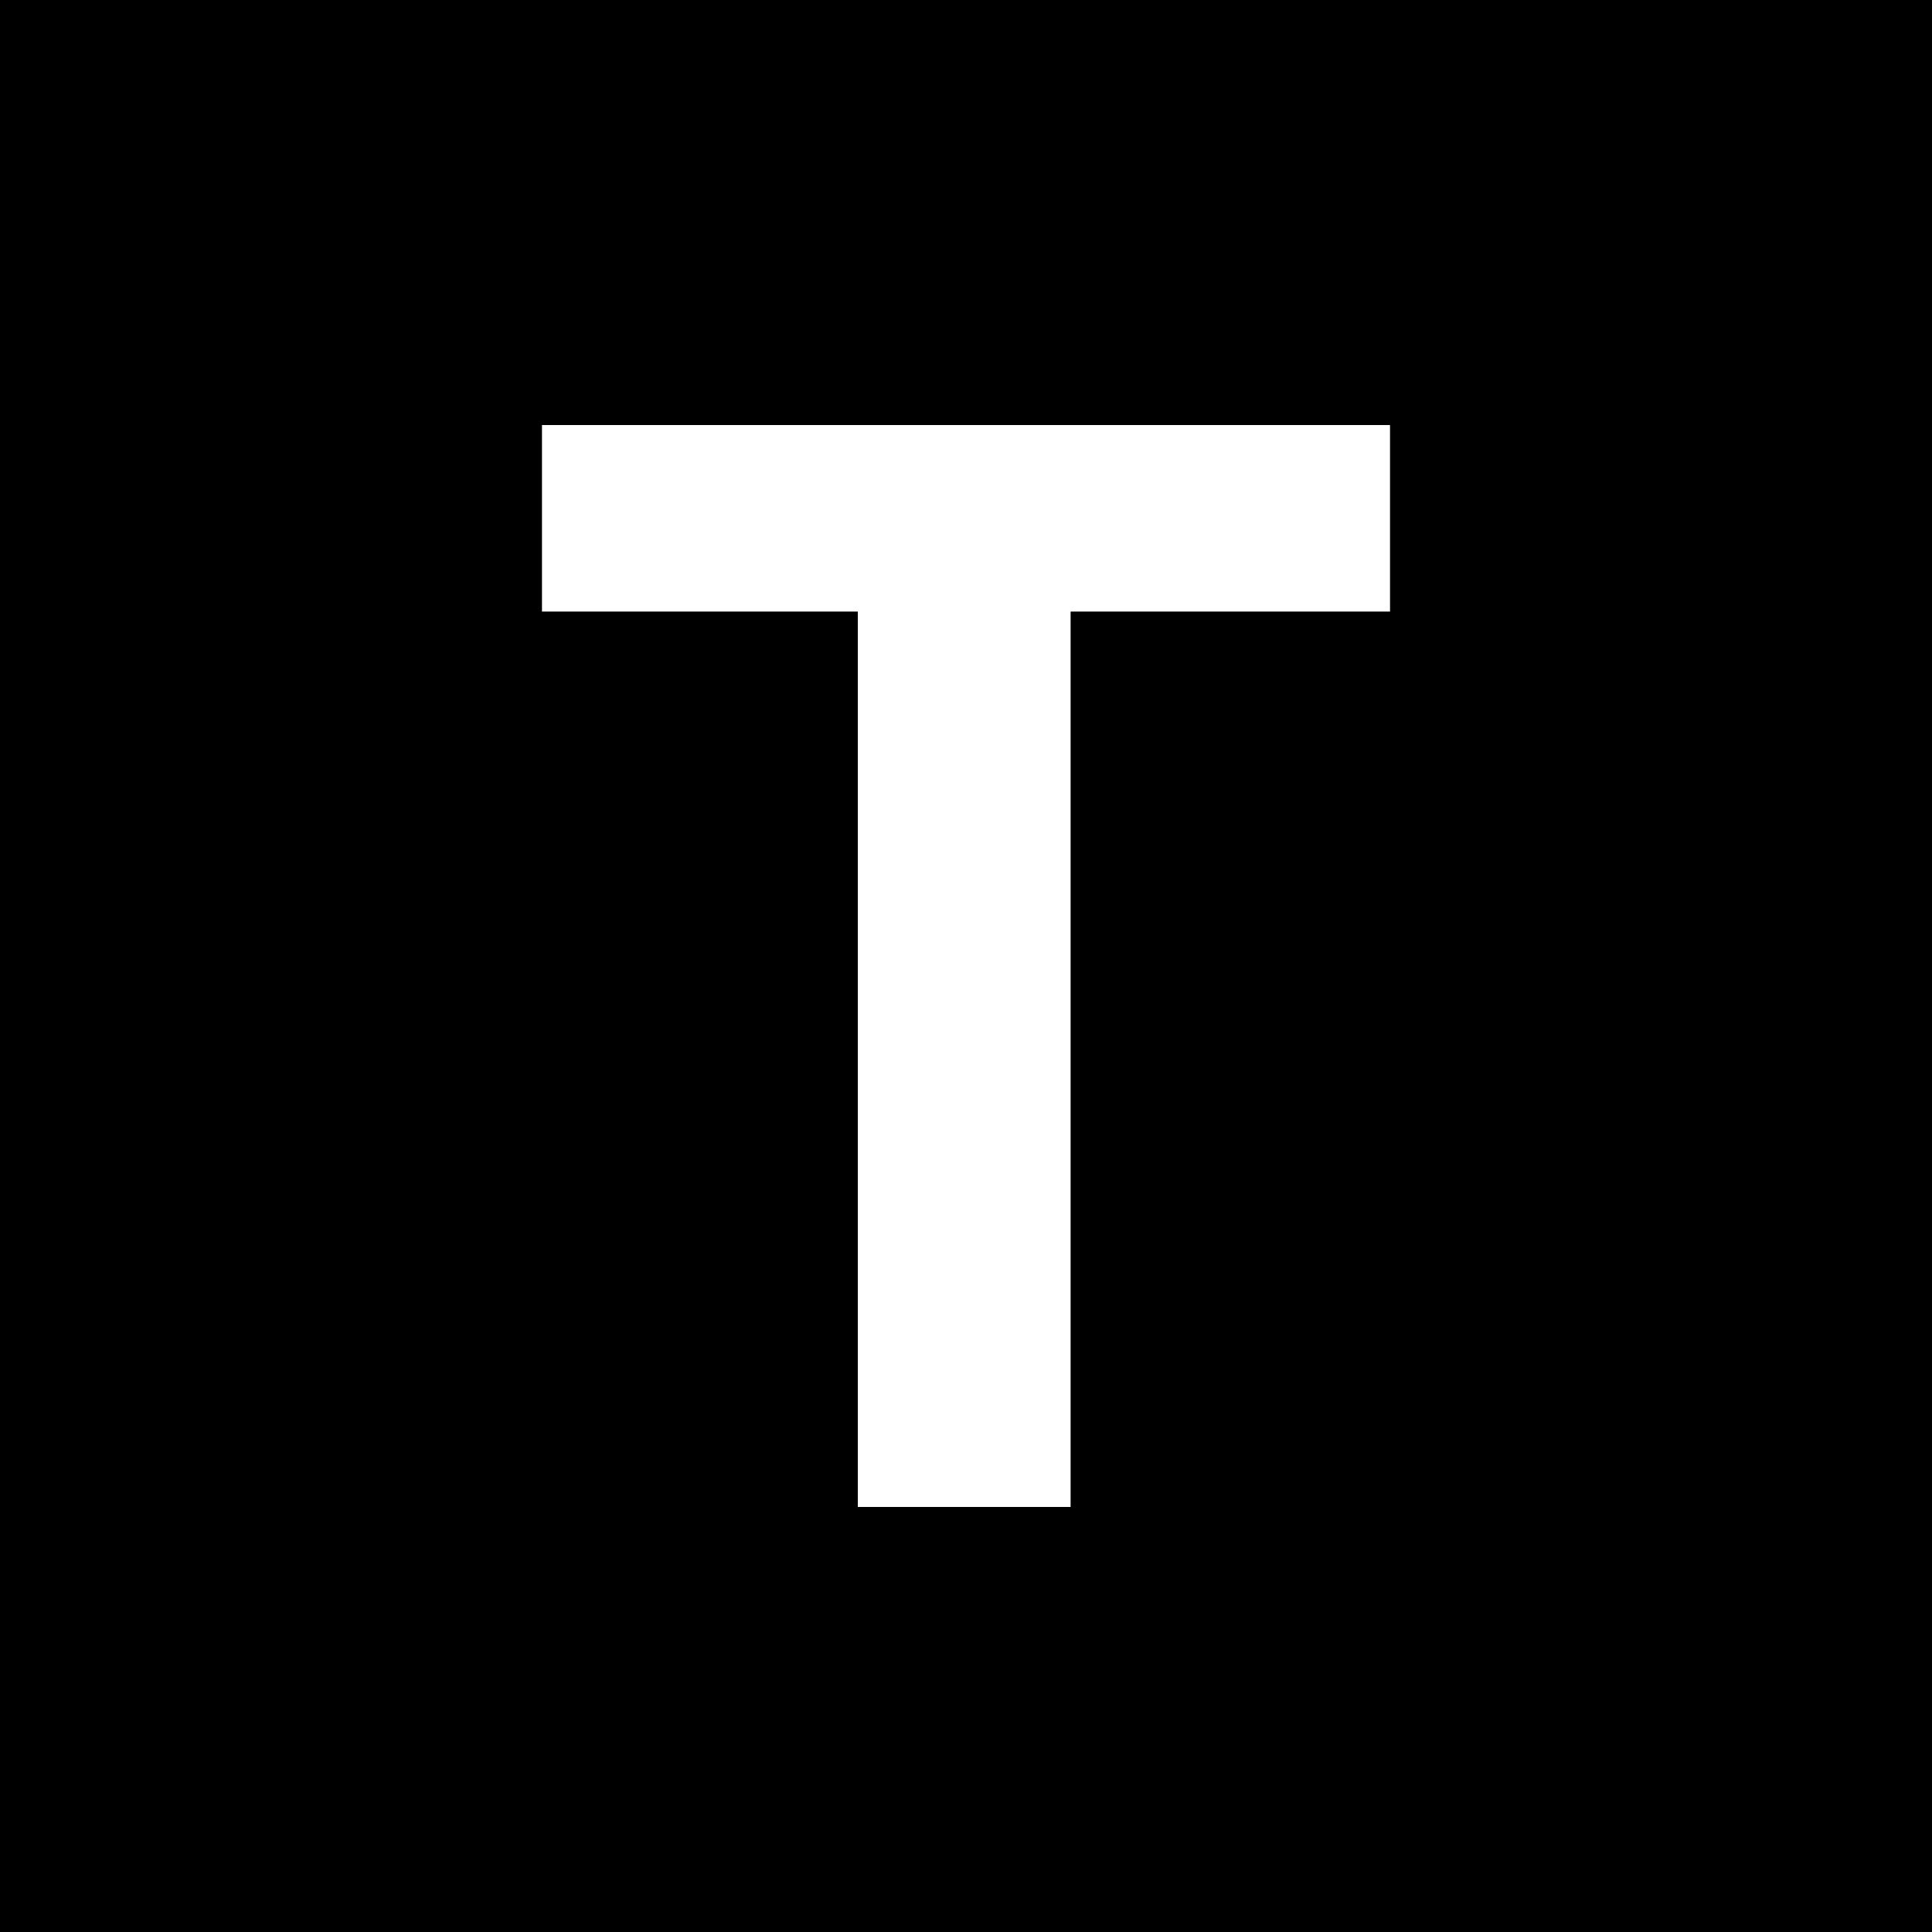
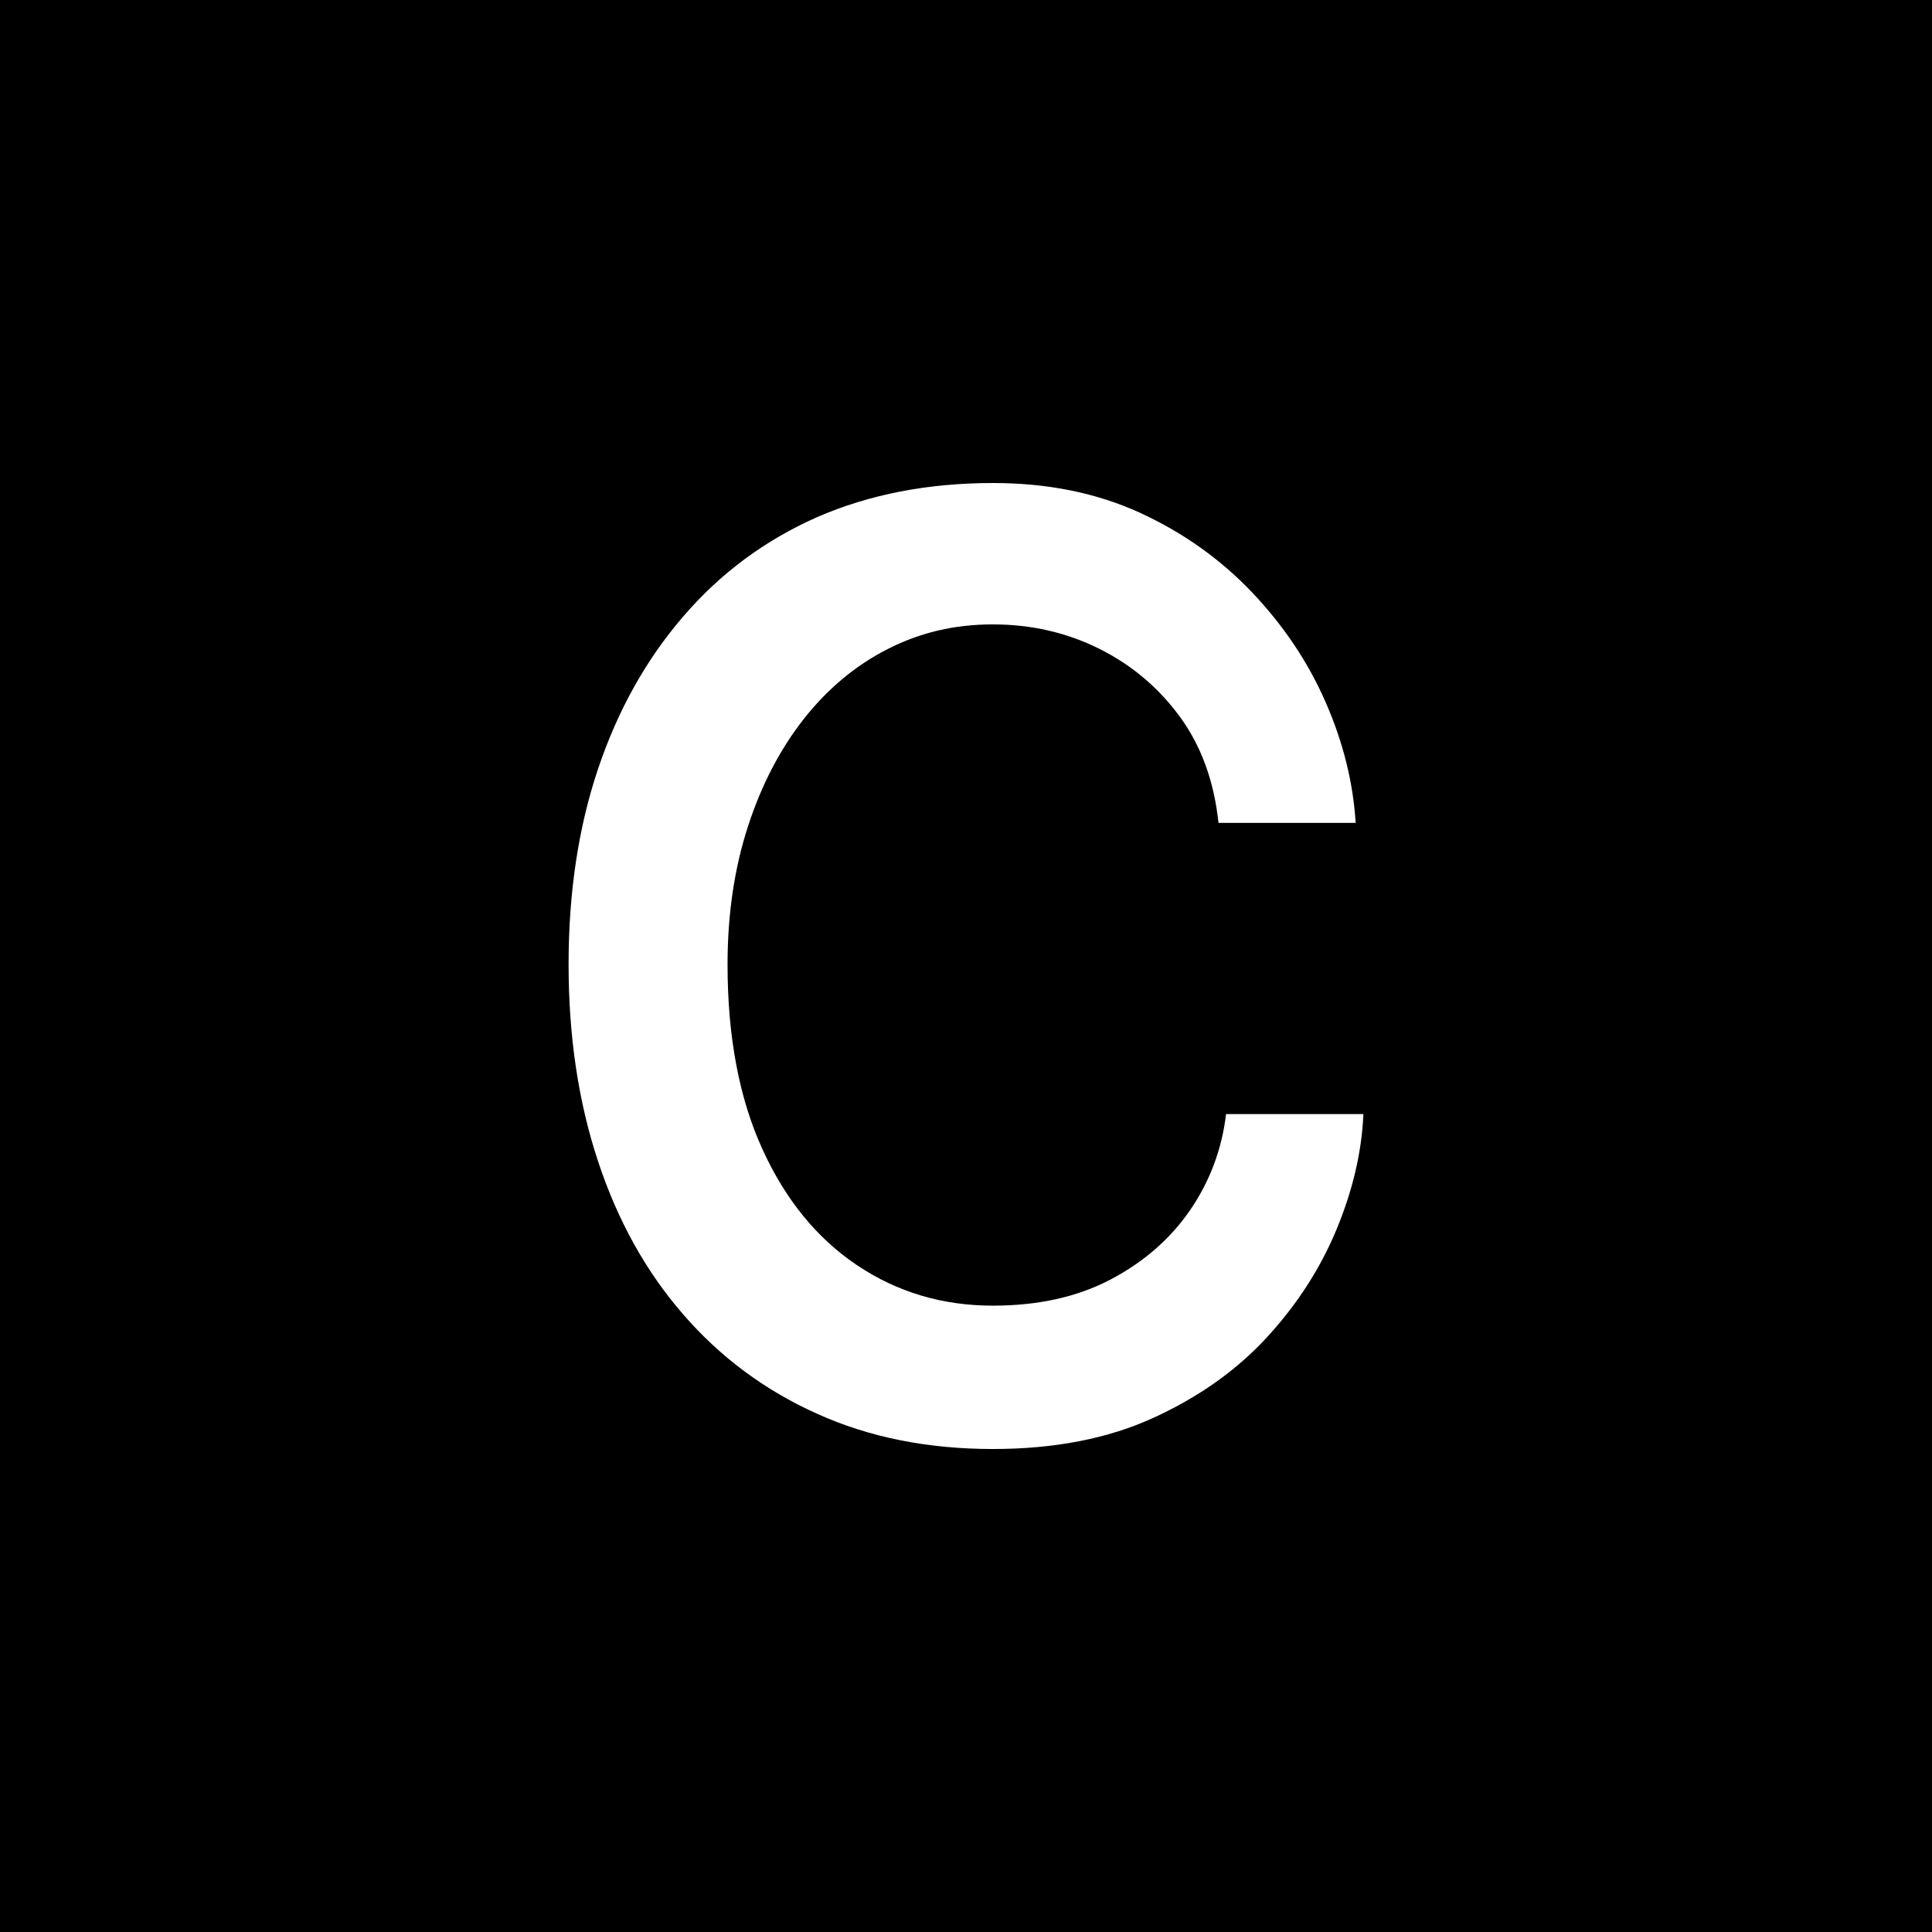
<svg xmlns="http://www.w3.org/2000/svg" viewBox="0 0 512 512">
  <rect width="512" height="512" fill="#000000" />
-   <path fill="#ffffff" d="M283.72 399.36H227.33V162.07H143.63V112.64H368.37V162.07H283.72Z" />
+   <path fill="#ffffff" transform="translate(150.68 127.63) scale(1.95539)" d="M107.72 85.757C107.491 90.881 106.272 96.081 104.062 101.396C101.853 106.691 98.71 111.567 94.595 116.025C90.481 120.482 85.357 124.101 79.223 126.902C73.089 129.702 65.851 131.111 57.508 131.111C48.707 131.111 40.764 129.53 33.716 126.349C26.649 123.187 20.591 118.692 15.563 112.901C10.515 107.11 6.667 100.195 4 92.138C1.333 84.1 0 75.185 0 65.432C0 55.679 1.333 46.84 4 38.916C6.667 30.992 10.515 24.096 15.563 18.249C20.591 12.401 26.649 7.924 33.716 4.8C40.783 1.733 48.726 0.191 57.527 0.191C64.936 0.191 71.565 1.543 77.413 4.21C83.261 6.896 88.328 10.496 92.614 14.991C96.9 19.506 100.234 24.477 102.596 29.887C104.977 35.316 106.329 40.764 106.672 46.25H88.081C87.49 40.65 85.757 35.849 82.861 31.887C79.966 27.925 76.308 24.839 71.908 22.649C67.508 20.458 62.708 19.353 57.489 19.353C52.269 19.353 47.678 20.458 43.336 22.649C38.992 24.839 35.202 27.982 31.963 32.059C28.725 36.154 26.173 41.012 24.325 46.688C22.477 52.365 21.544 58.612 21.544 65.432C21.544 75.185 23.106 83.509 26.23 90.385C29.354 97.281 33.64 102.538 39.088 106.196C44.535 109.853 50.669 111.682 57.508 111.682C63.641 111.682 68.975 110.501 73.489 108.12C78.004 105.739 81.585 102.596 84.252 98.71C86.919 94.805 88.538 90.481 89.109 85.719H107.701L107.72 85.757Z" />
</svg>
